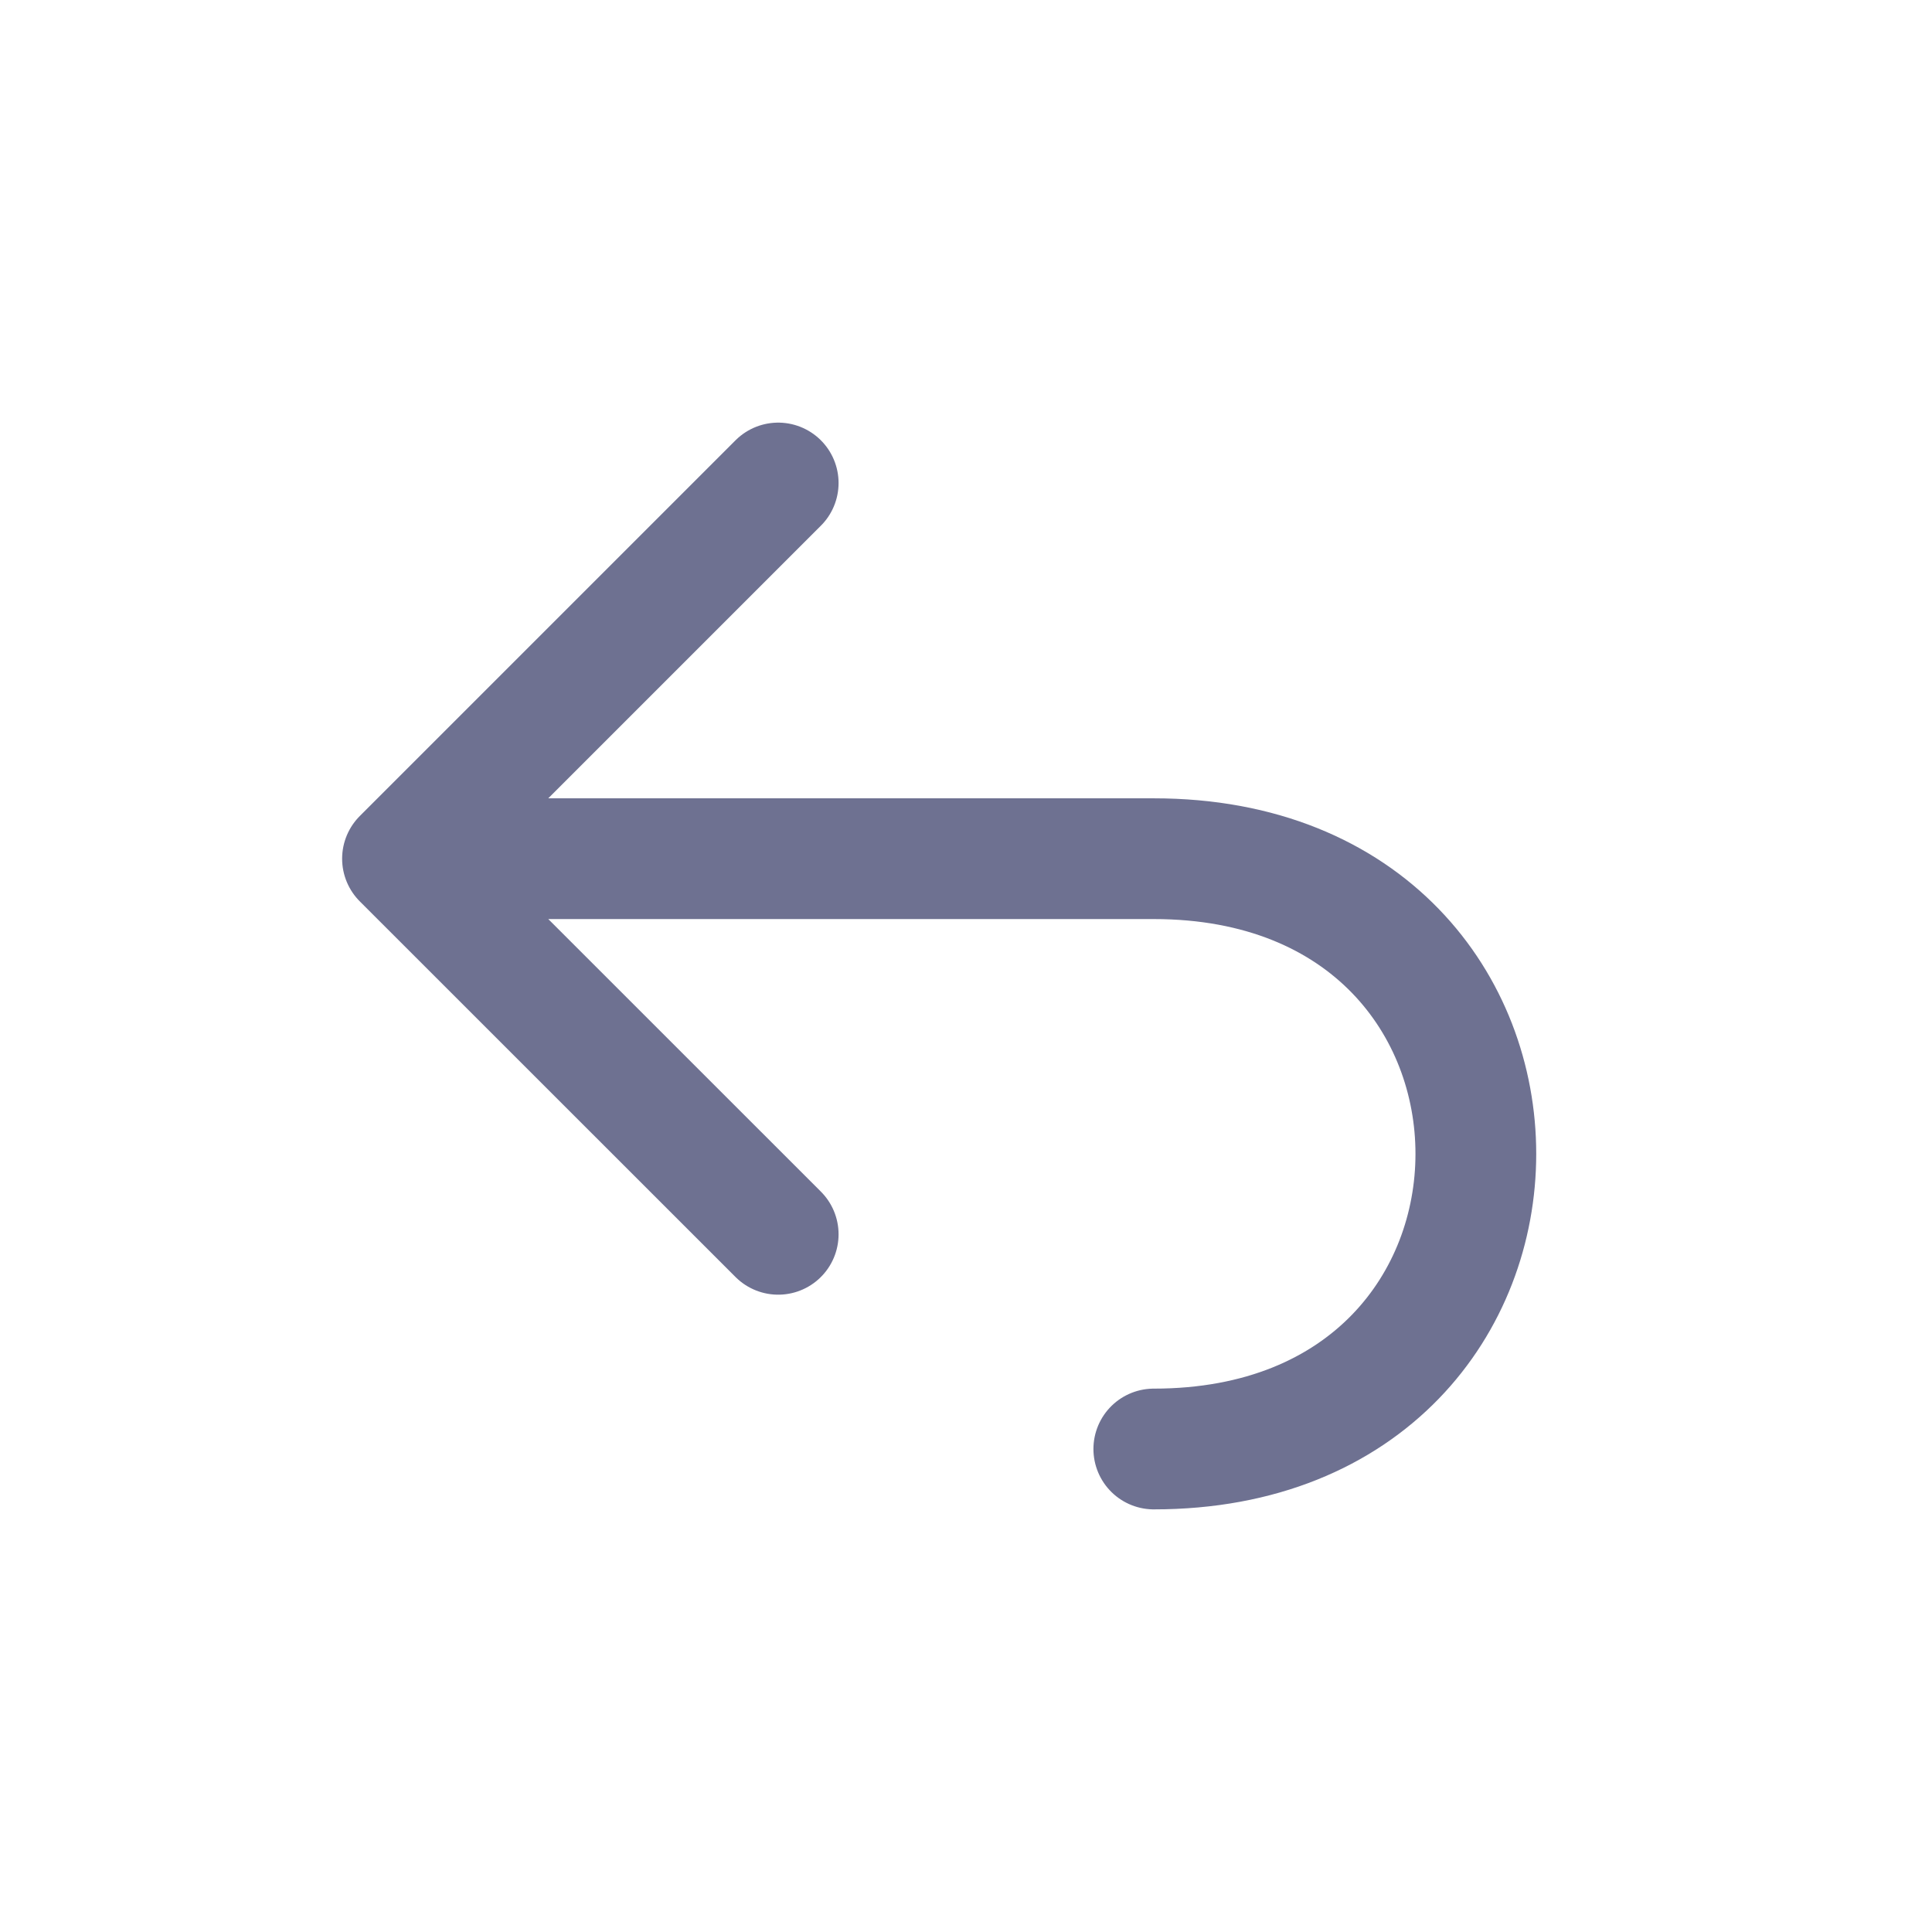
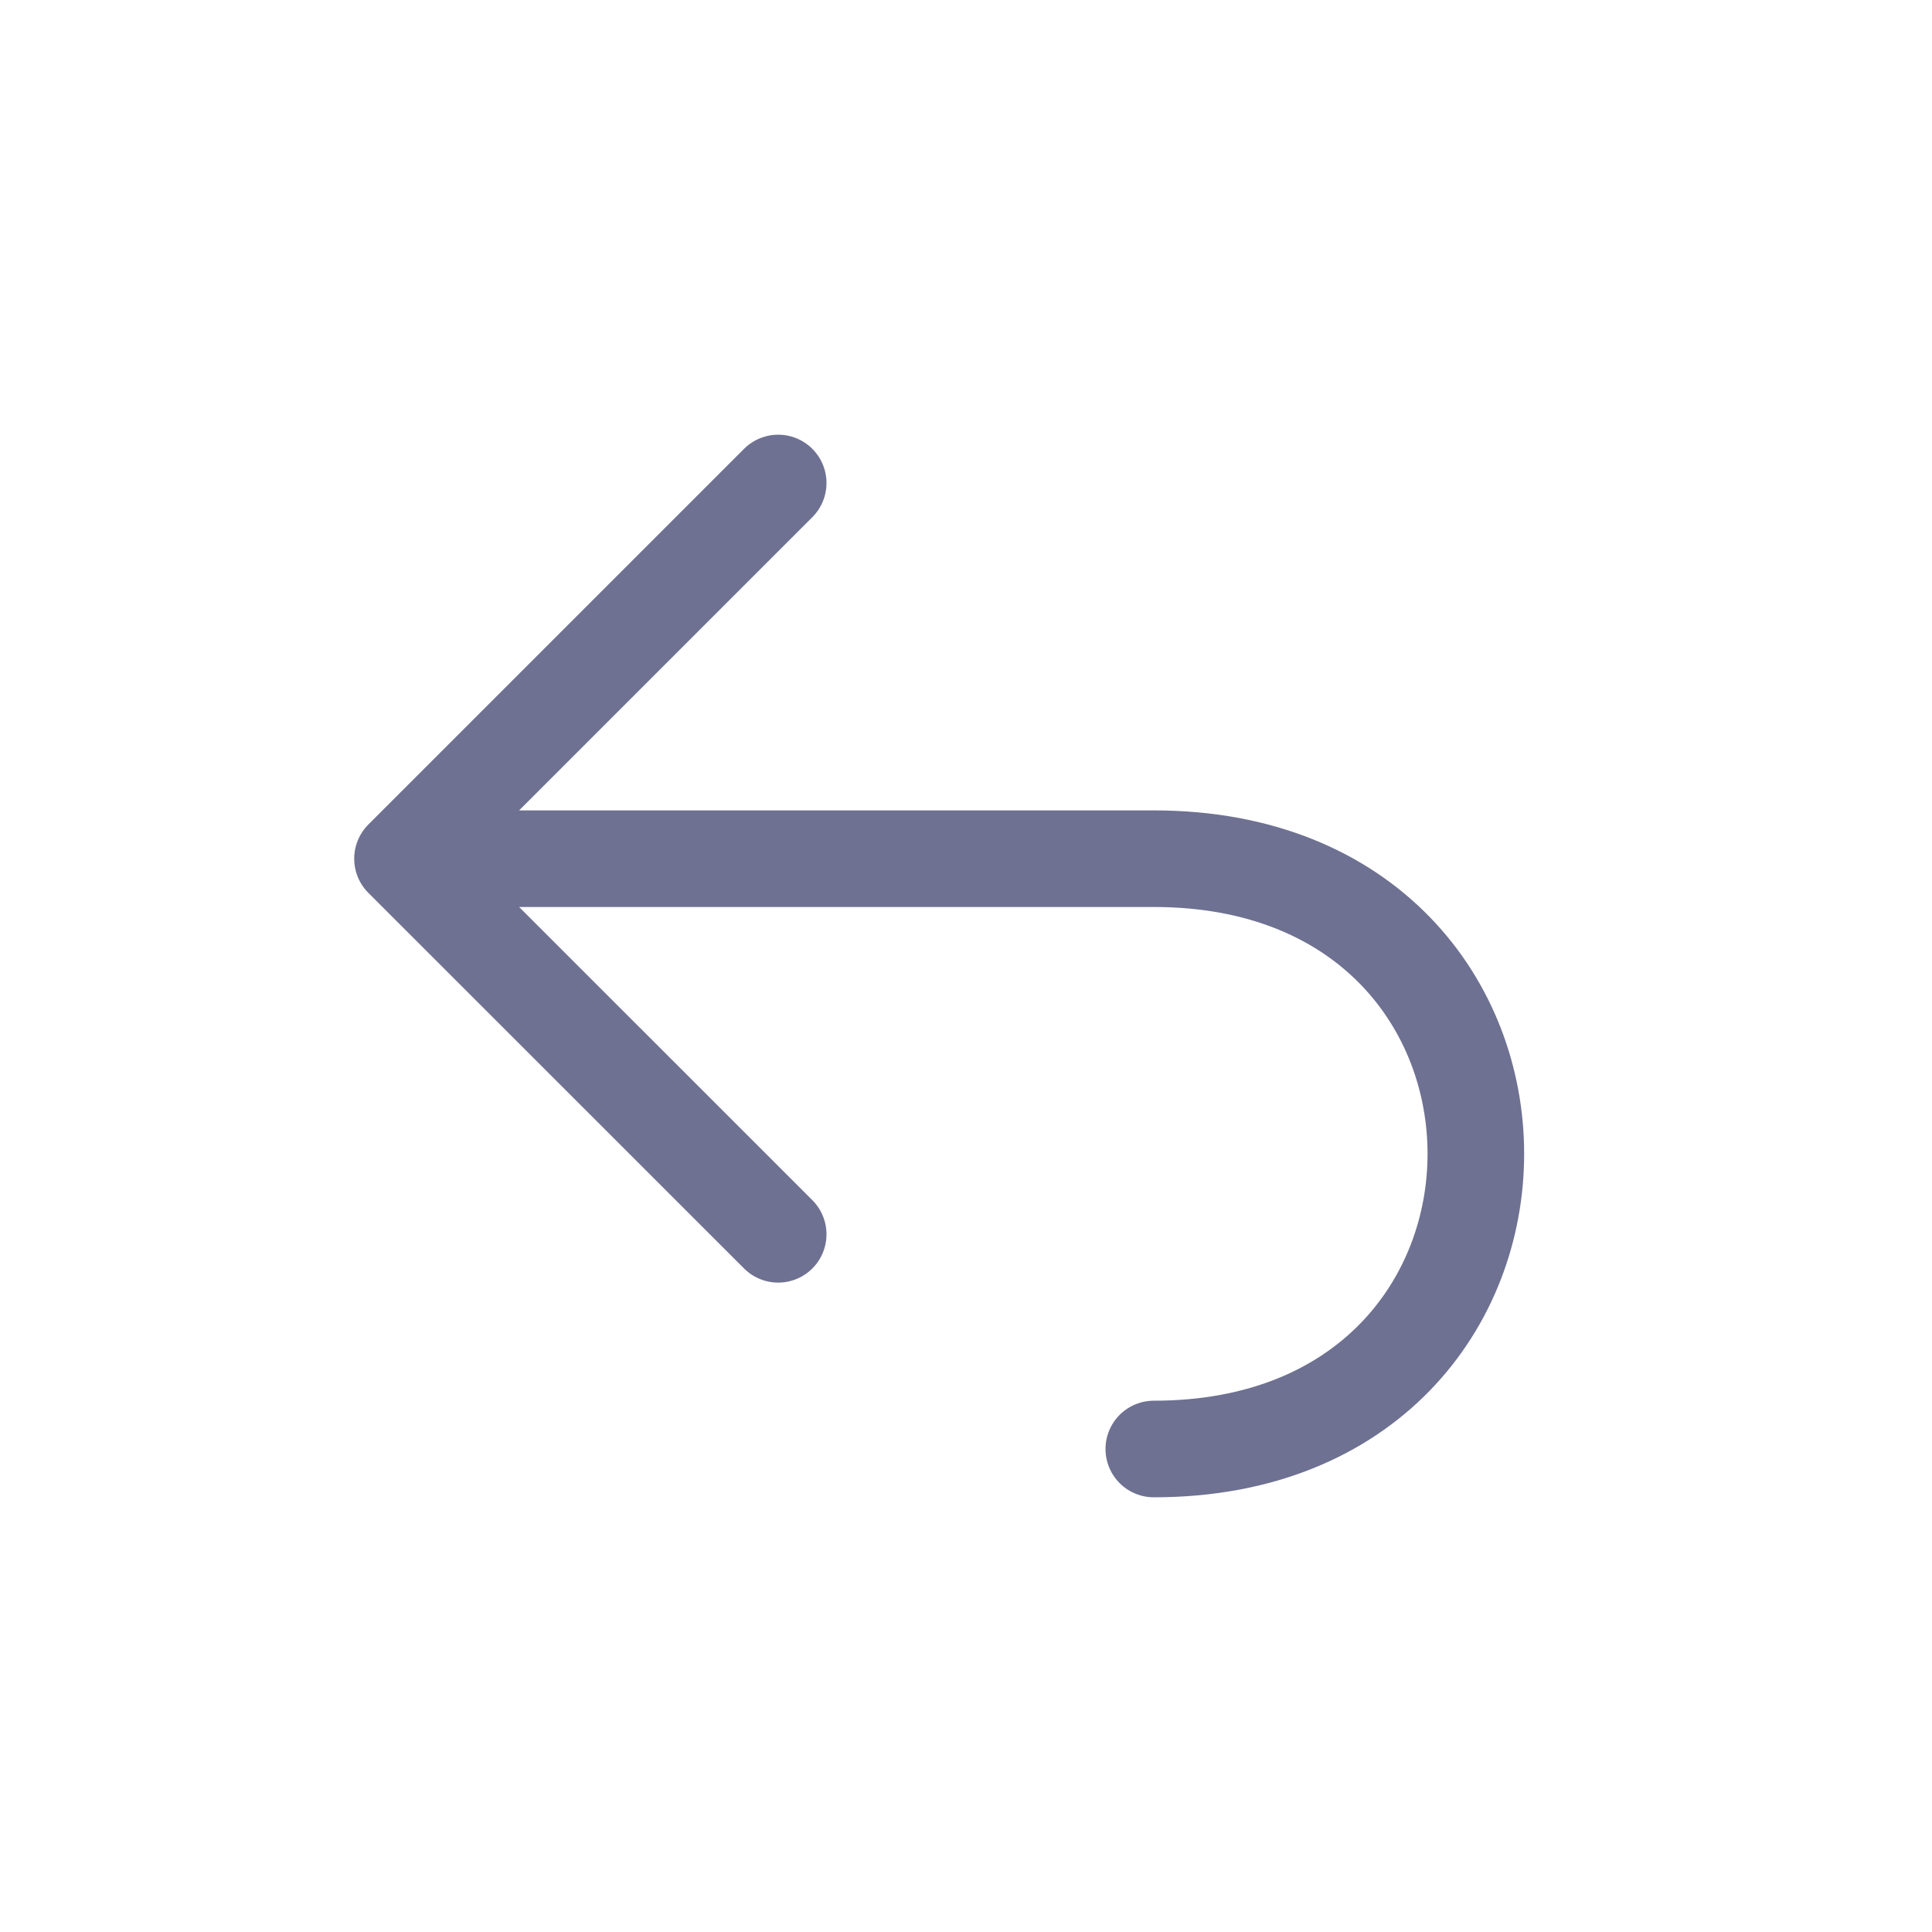
- <svg xmlns="http://www.w3.org/2000/svg" width="24" height="24" viewBox="0 0 24 24" fill="none">
-   <path d="M5 10.667H14.333C19.667 10.667 19.667 18 14.333 18M5 10.667L9.667 6M5 10.667L9.667 15.333" stroke="#6E7191" stroke-width="1.5" stroke-linecap="round" stroke-linejoin="round" />
+ <svg xmlns="http://www.w3.org/2000/svg" width="32" height="32" viewBox="0 0 24 24" fill="none">
+   <path d="M5 10.667H14.333C19.667 10.667 19.667 18 14.333 18M5 10.667L9.667 6M5 10.667L9.667 15.333" stroke="#6E7191" stroke-width="1.2" stroke-linecap="round" stroke-linejoin="round" />
</svg>
